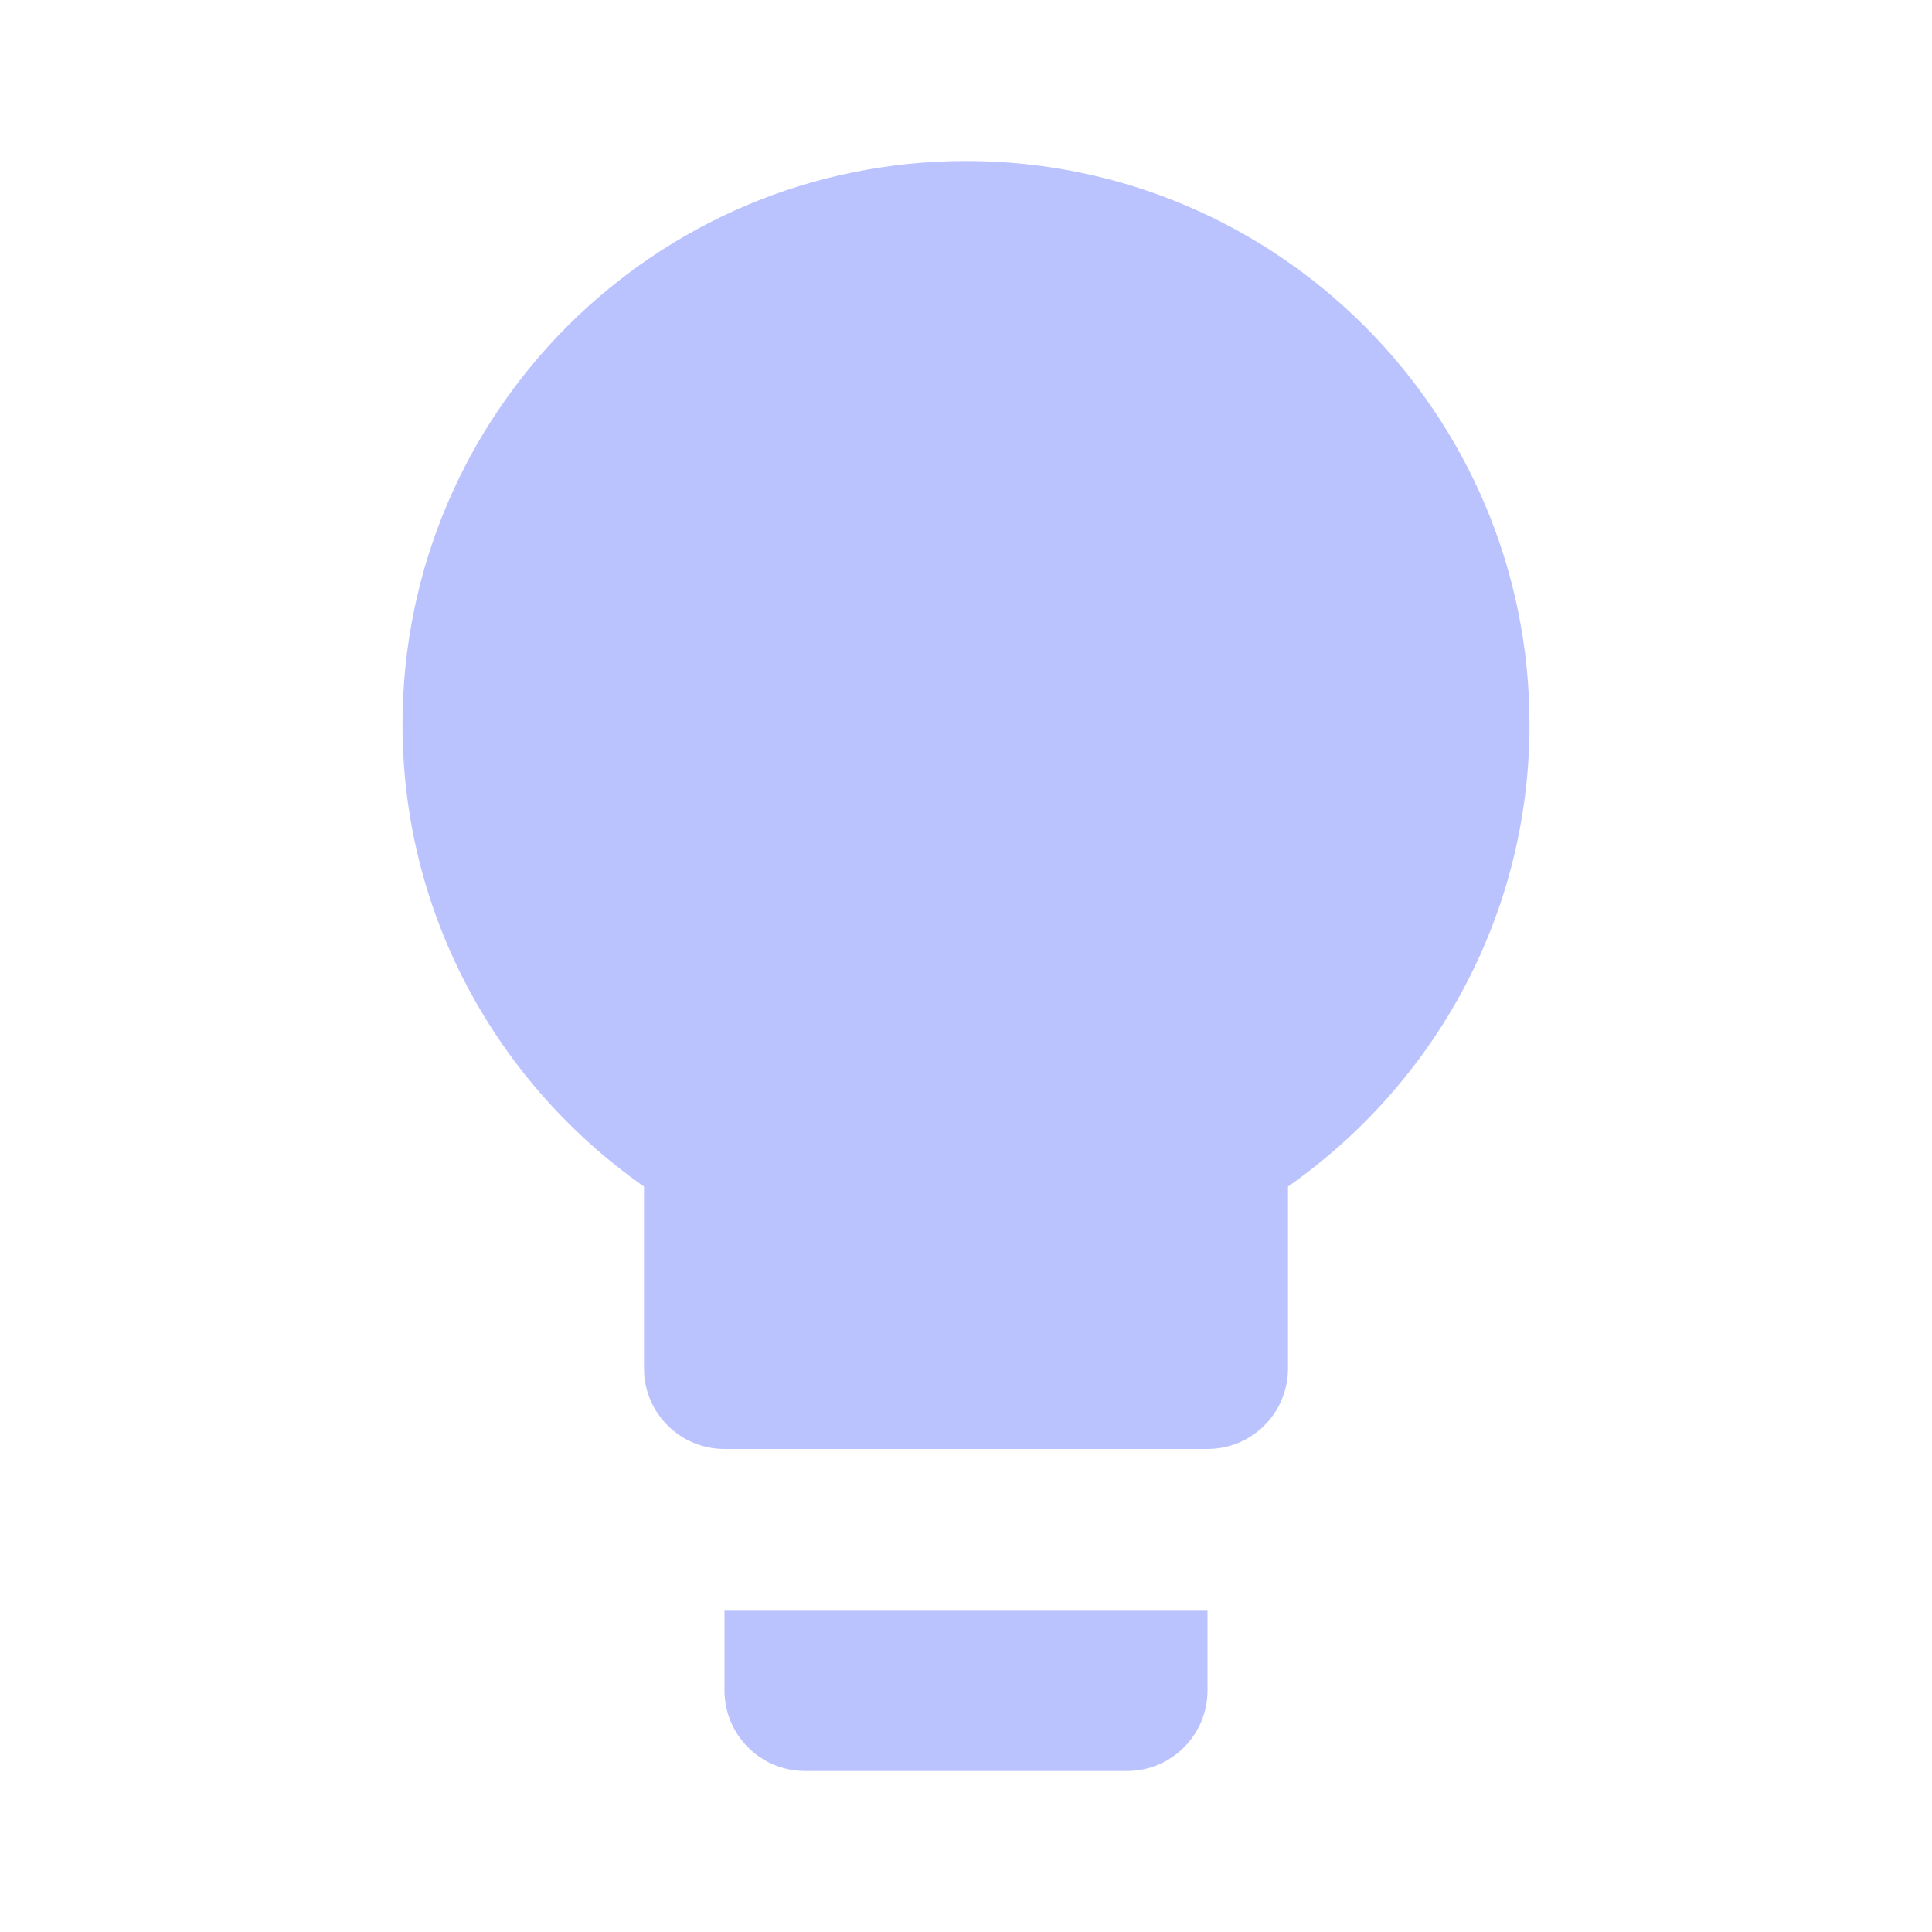
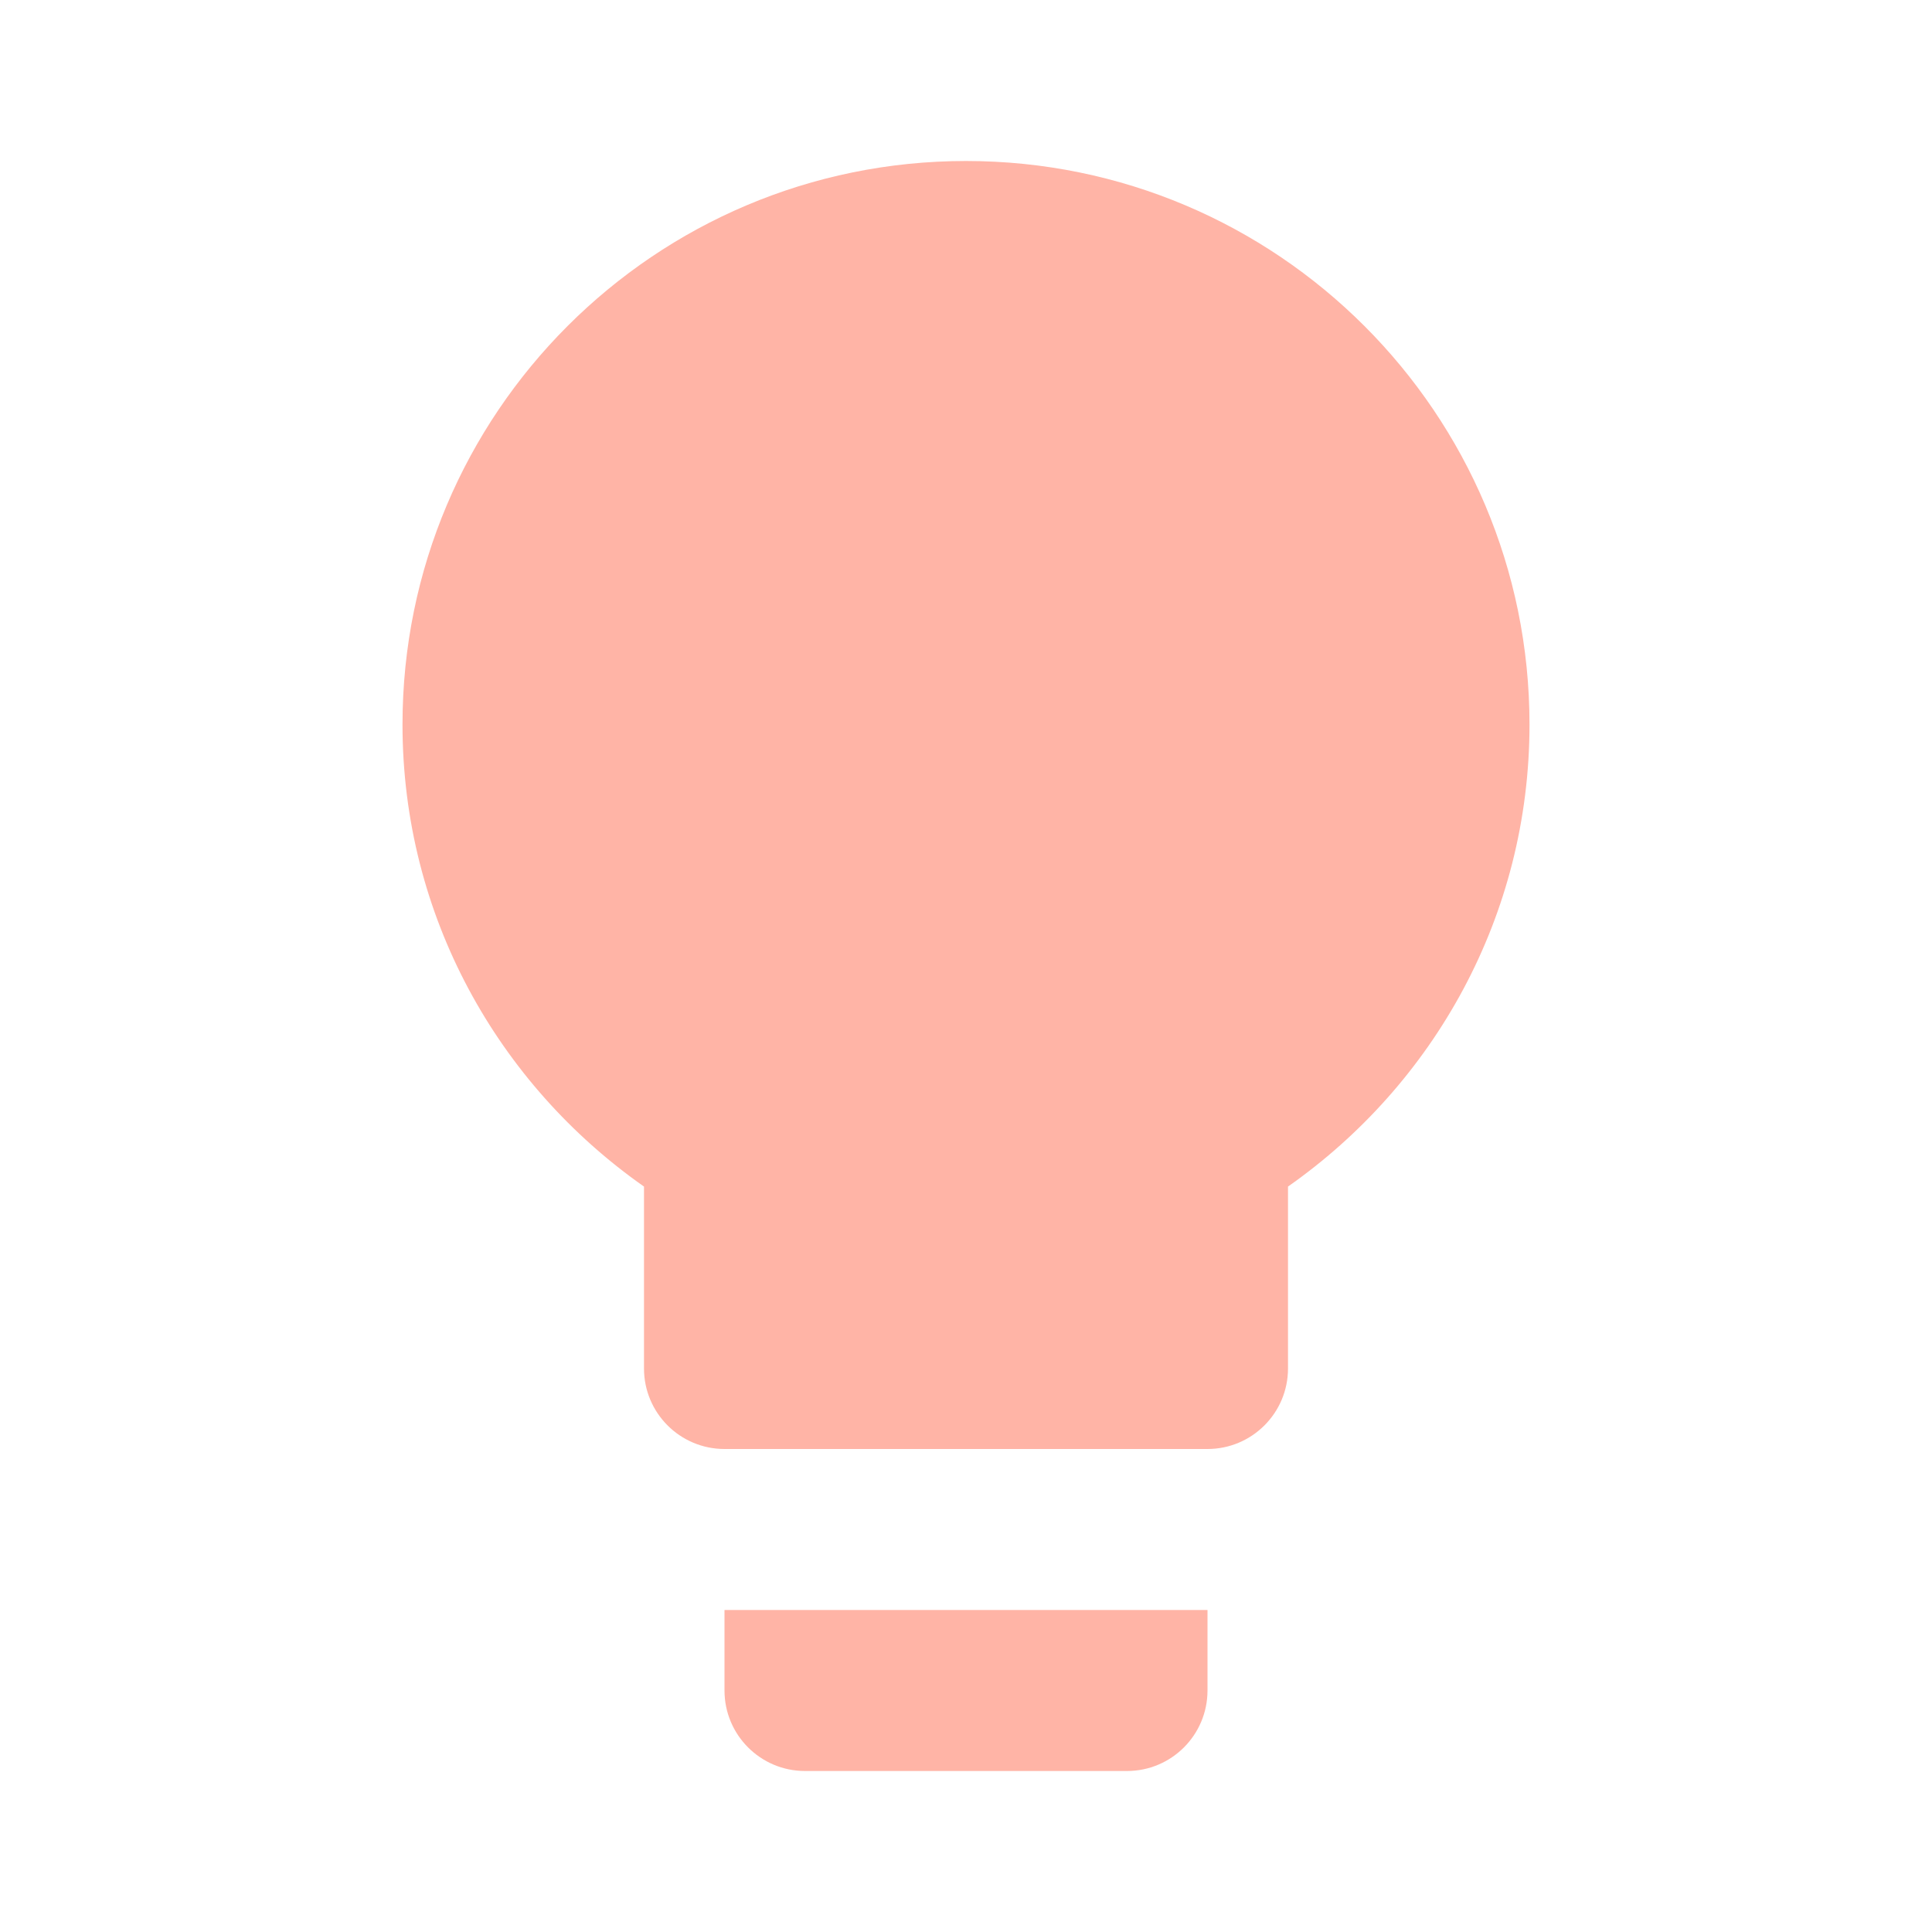
- <svg xmlns="http://www.w3.org/2000/svg" fill="#BBC3FF" preserveAspectRatio="xMidYMid meet" id="mdi-lightbulb" viewBox="0 0 24 24">
+ <svg xmlns="http://www.w3.org/2000/svg" fill="#FFB4A6" preserveAspectRatio="xMidYMid meet" id="mdi-lightbulb" viewBox="0 0 24 24">
  <path d="M12,2A7,7 0 0,0 5,9C5,11.38 6.19,13.47 8,14.74V17A1,1 0 0,0 9,18H15A1,1 0 0,0 16,17V14.74C17.81,13.47 19,11.38 19,9A7,7 0 0,0 12,2M9,21A1,1 0 0,0 10,22H14A1,1 0 0,0 15,21V20H9V21Z" />
</svg>
